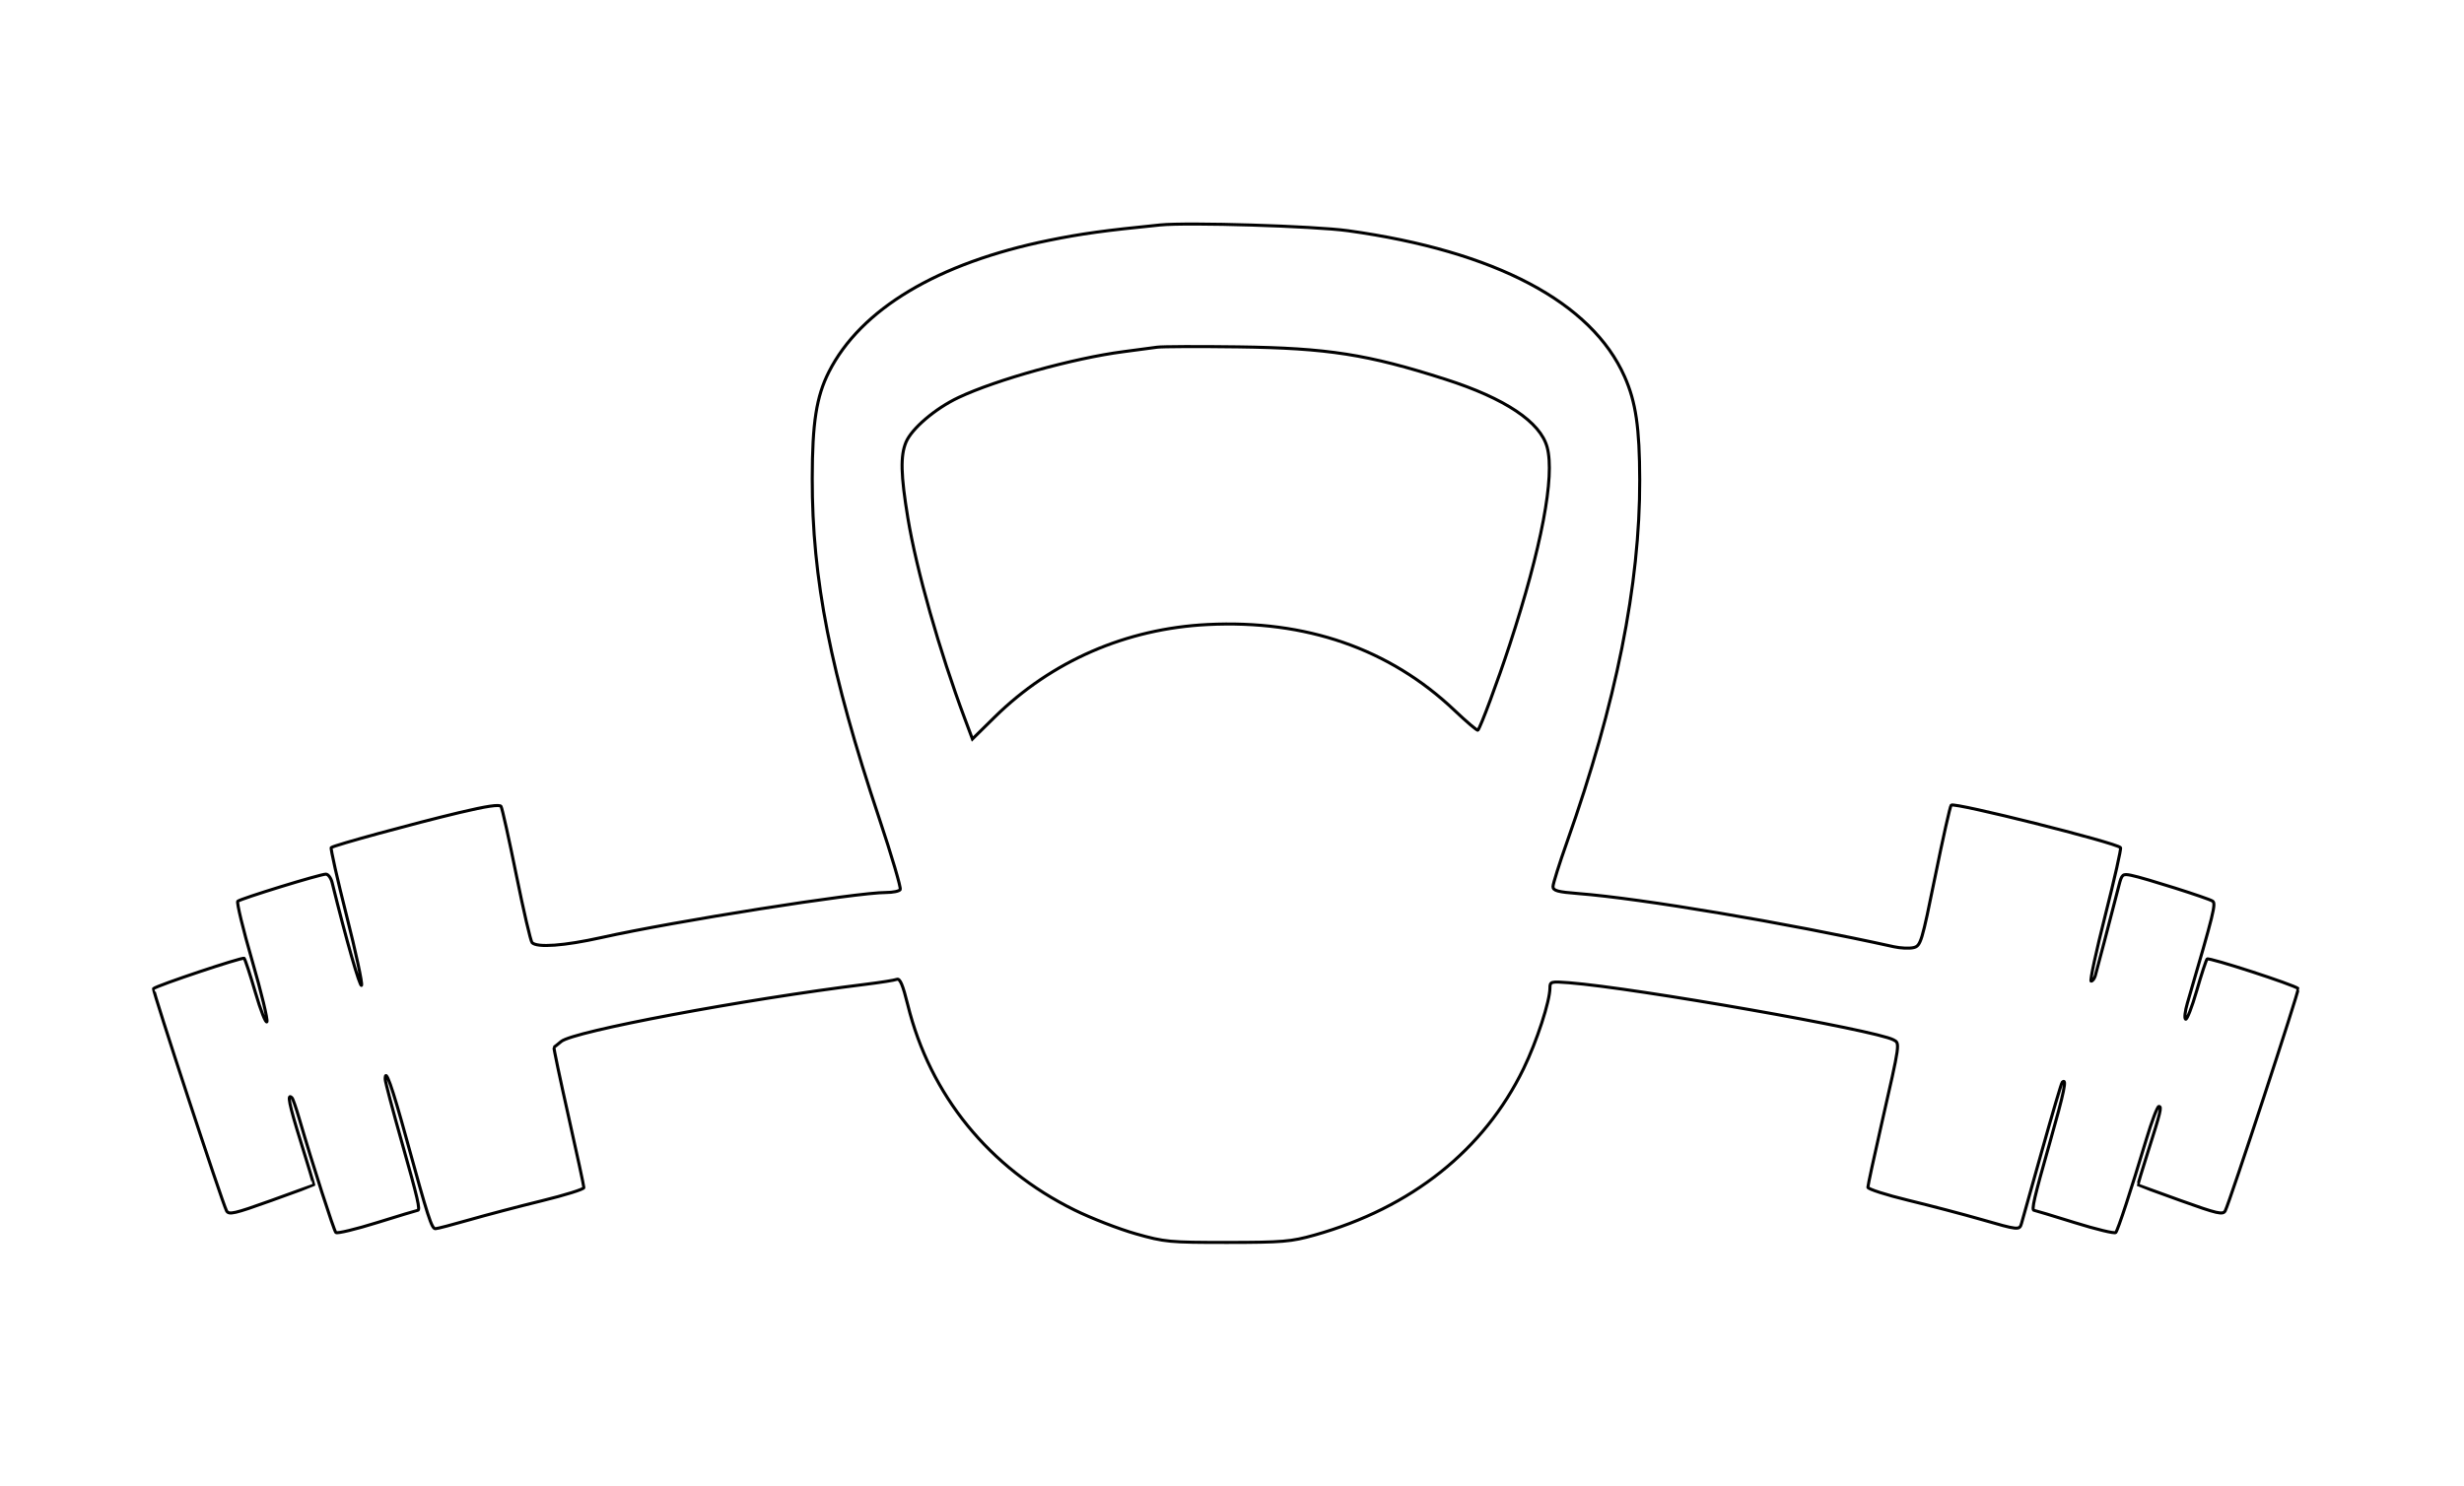
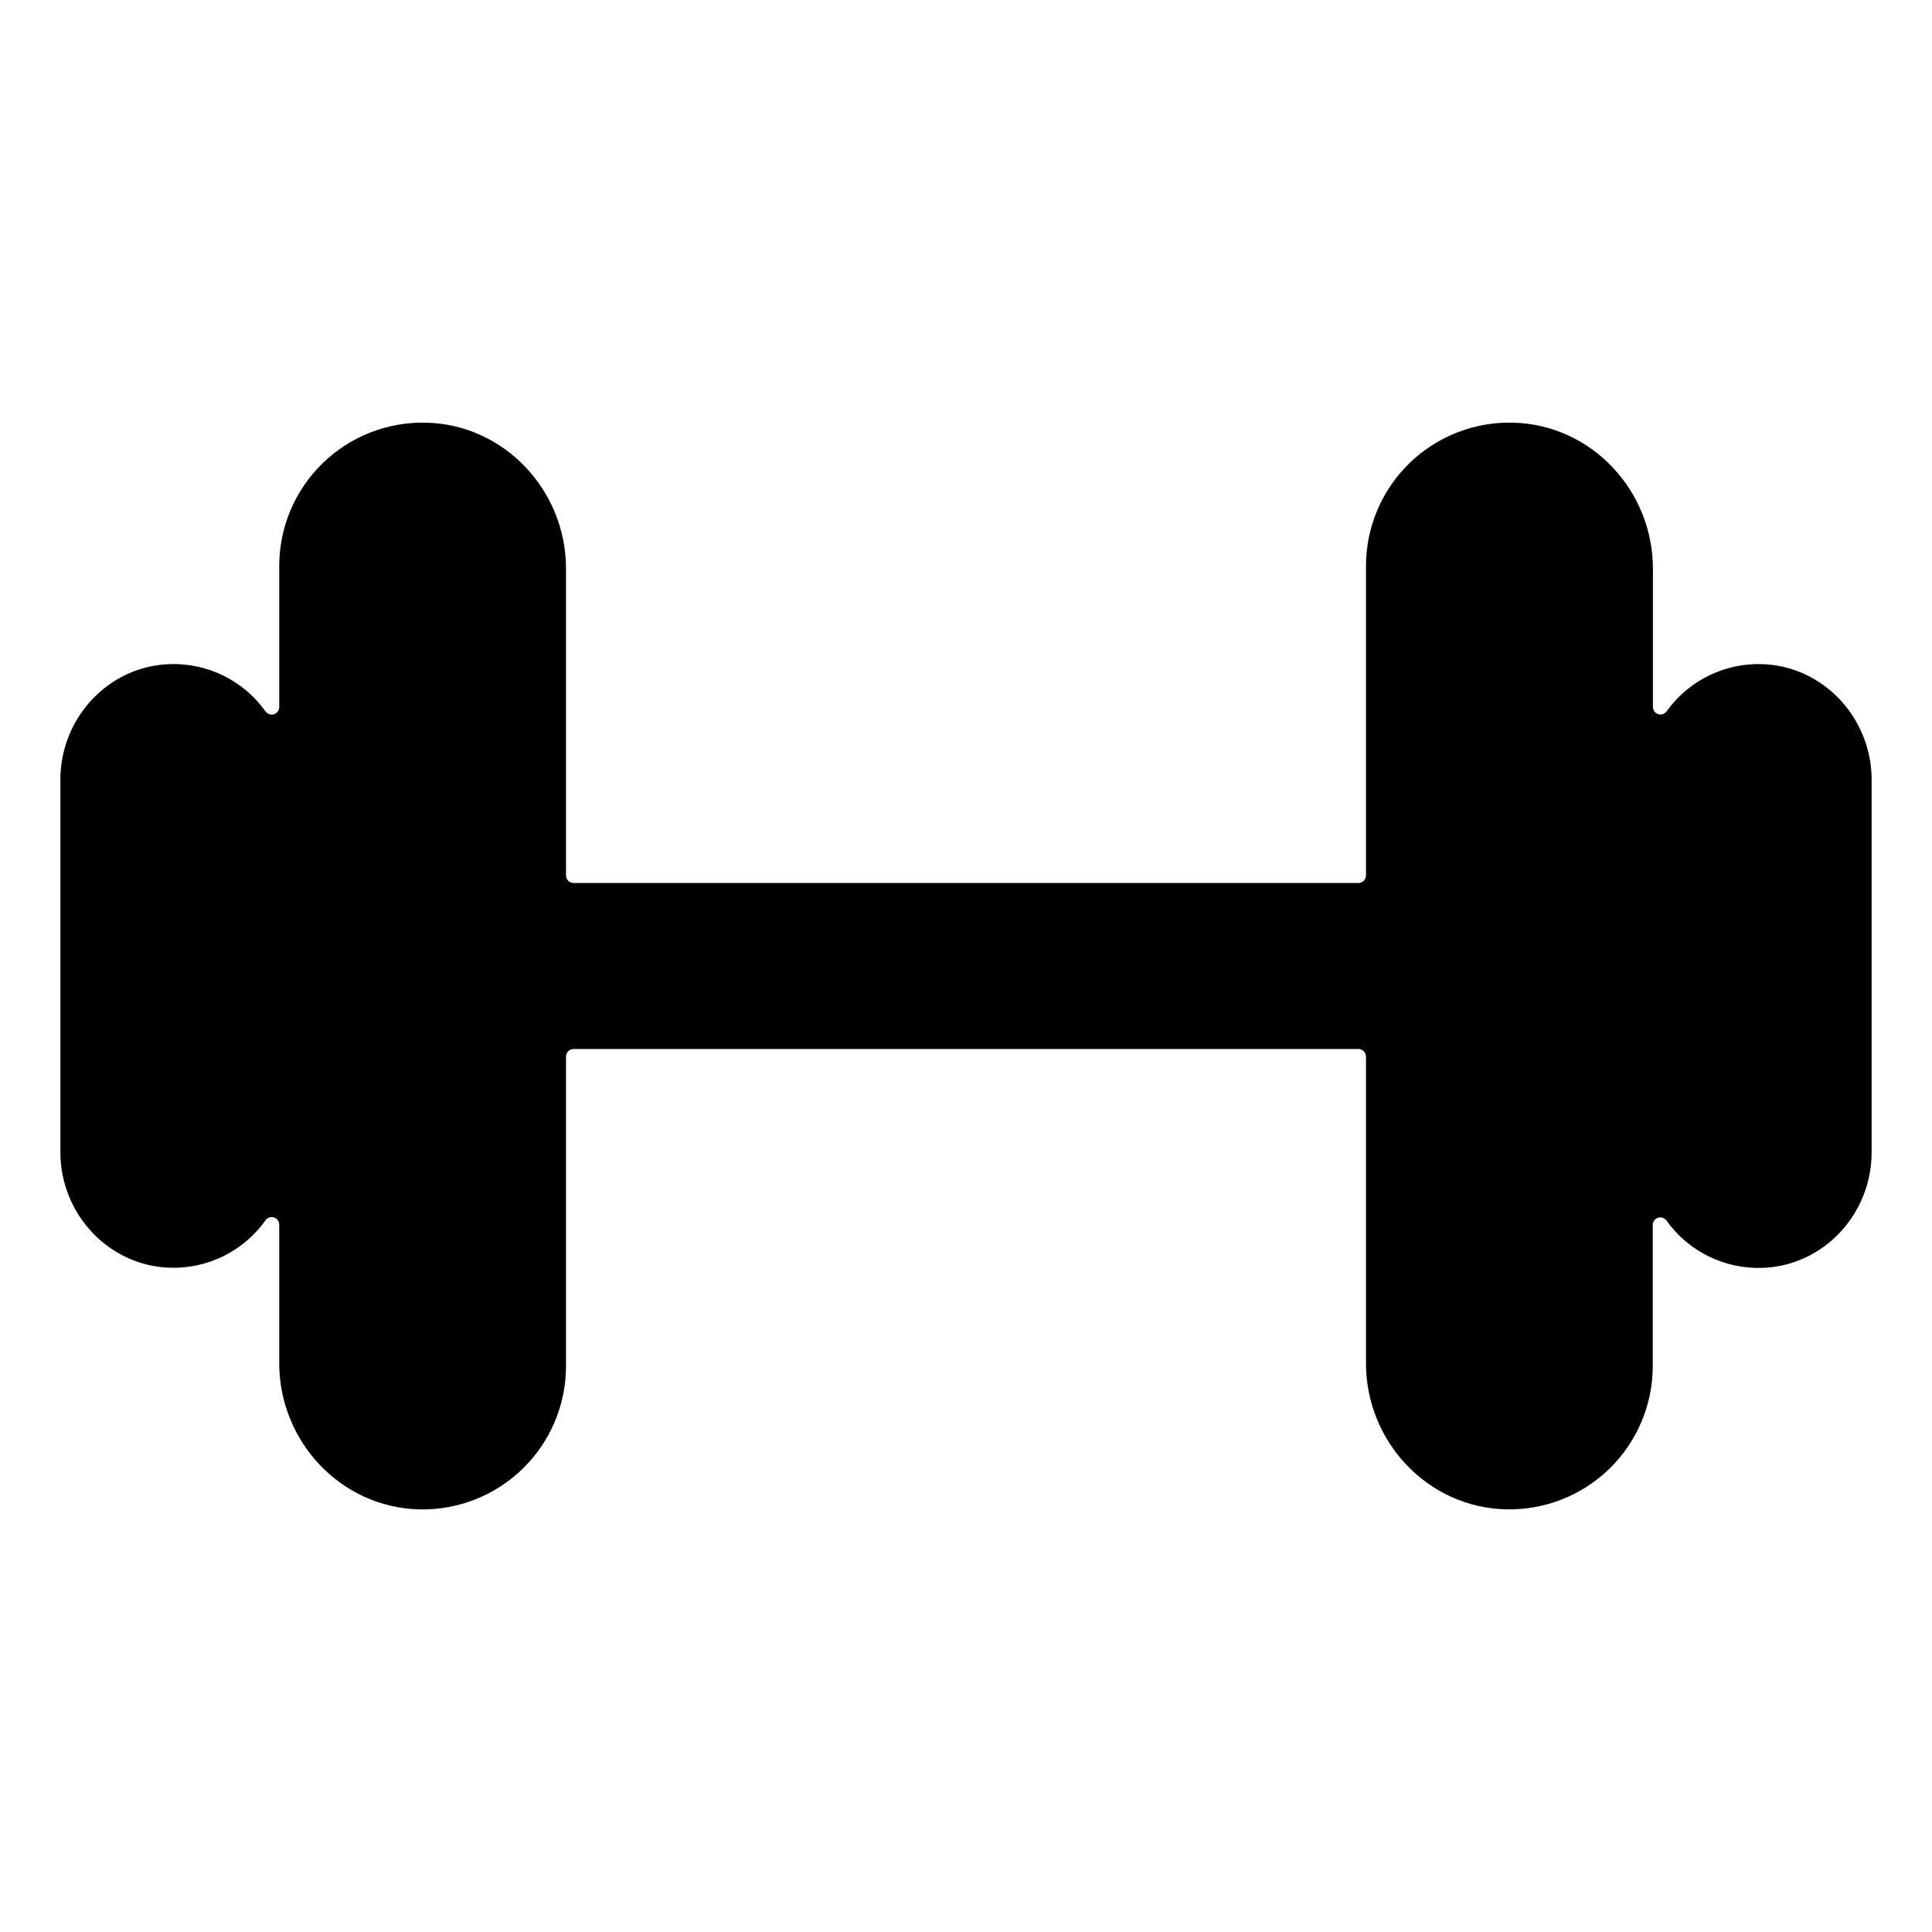
- <svg xmlns="http://www.w3.org/2000/svg" width="806" height="486" viewBox="0 0 806 486" version="1.1">
-   <path d="M 379.500 73.600 C 361.190 75.430, 353.878 76.441, 343.154 78.622 C 306.759 86.027, 281.515 101.133, 271.116 121.729 C 267.050 129.783, 265.718 138.316, 265.691 156.500 C 265.640 189.494, 271.640 219.950, 287.616 267.797 C 291.710 280.060, 294.795 290.522, 294.471 291.047 C 294.147 291.571, 292.078 292, 289.873 292 C 280.040 292, 220.826 301.371, 196.737 306.739 C 184.555 309.454, 175.664 310.103, 174.040 308.396 C 173.571 307.903, 171.248 297.920, 168.879 286.211 C 166.509 274.502, 164.269 264.436, 163.902 263.842 C 163.445 263.103, 159.174 263.730, 150.367 265.829 C 135.345 269.409, 109.077 276.589, 108.354 277.313 C 108.079 277.588, 110.338 287.611, 113.374 299.587 C 116.410 311.564, 118.611 321.820, 118.265 322.380 C 117.762 323.193, 113.267 307.486, 108.641 288.750 C 108.267 287.238, 107.347 286, 106.596 286 C 104.731 286, 78.681 294.016, 77.775 294.868 C 77.376 295.244, 79.506 304.031, 82.509 314.396 C 85.512 324.760, 87.673 333.720, 87.311 334.306 C 86.949 334.892, 85.256 330.587, 83.548 324.741 C 81.840 318.894, 80.185 313.852, 79.869 313.536 C 79.369 313.036, 51.211 322.456, 50.209 323.458 C 49.813 323.853, 72.648 393.325, 74.091 396.116 C 74.827 397.538, 76.579 397.139, 88.713 392.781 C 96.296 390.058, 102.553 387.756, 102.618 387.665 C 102.683 387.574, 100.779 381.229, 98.387 373.564 C 94.526 361.190, 93.783 357.450, 95.532 359.199 C 95.825 359.491, 96.902 362.604, 97.926 366.115 C 102.246 380.934, 109.201 402.555, 109.868 403.245 C 110.265 403.654, 116.351 402.192, 123.393 399.995 C 130.436 397.798, 136.378 396, 136.599 396 C 137.564 396, 136.676 392.151, 131.500 373.910 C 128.475 363.248, 126 353.867, 126 353.063 C 126 349.086, 128.175 355.188, 132.928 372.500 C 140.043 398.418, 141.198 402.001, 142.433 401.994 C 143.020 401.990, 148 400.693, 153.500 399.110 C 159 397.527, 169.684 394.717, 177.243 392.866 C 184.802 391.015, 190.989 389.082, 190.993 388.571 C 190.997 388.061, 188.730 377.544, 185.954 365.200 C 183.179 352.857, 181.042 342.695, 181.204 342.618 C 181.367 342.541, 182.434 341.698, 183.575 340.743 C 187.538 337.427, 243.285 326.957, 283.237 322.025 C 288.043 321.432, 292.599 320.708, 293.361 320.415 C 294.392 320.019, 295.313 322.174, 296.955 328.816 C 304.250 358.343, 323.607 382.146, 351.500 395.891 C 357 398.602, 366 402.097, 371.500 403.660 C 380.989 406.355, 382.522 406.499, 401.500 406.488 C 419.538 406.477, 422.334 406.241, 430 404.083 C 461.680 395.165, 485.439 376.251, 498.362 349.660 C 502.702 340.730, 507 327.565, 507 323.201 C 507 321.151, 507.350 321.057, 513.250 321.525 C 535.183 323.263, 613.399 337.023, 619.345 340.190 C 621.545 341.361, 621.631 340.757, 615.433 367.953 C 612.995 378.653, 611.002 387.878, 611.005 388.453 C 611.007 389.029, 616.970 390.944, 624.255 392.710 C 631.540 394.475, 642.225 397.285, 648 398.954 C 660.298 402.507, 660.614 402.538, 661.263 400.250 C 661.536 399.287, 664.535 388.615, 667.929 376.534 C 671.323 364.452, 674.302 354.365, 674.550 354.117 C 676.236 352.431, 675.306 356.971, 670.484 373.965 C 665.323 392.155, 664.436 396, 665.401 396 C 665.622 396, 671.564 397.798, 678.607 399.995 C 685.649 402.192, 691.712 403.654, 692.081 403.245 C 692.813 402.431, 697.020 389.610, 702.087 372.750 C 703.864 366.837, 705.705 362, 706.178 362 C 707.220 362, 706.827 363.634, 702.559 377.050 C 700.731 382.798, 699.295 387.574, 699.368 387.665 C 699.440 387.756, 705.704 390.058, 713.287 392.781 C 725.421 397.139, 727.173 397.538, 727.909 396.116 C 729.386 393.259, 752.182 323.848, 751.776 323.443 C 750.598 322.265, 722.491 313.129, 721.968 313.755 C 721.626 314.165, 720.083 318.877, 718.540 324.227 C 716.997 329.577, 715.371 333.729, 714.927 333.455 C 714.484 333.181, 714.744 330.829, 715.505 328.228 C 724.268 298.298, 724.938 295.578, 723.738 294.805 C 722.235 293.836, 701.367 287.223, 697.152 286.380 C 694.325 285.815, 694.075 286.018, 693.144 289.639 C 690.251 300.889, 685.841 317.720, 685.386 319.250 C 685.100 320.212, 684.490 321, 684.031 321 C 683.573 321, 685.661 311.283, 688.672 299.406 C 691.683 287.530, 693.921 277.588, 693.646 277.313 C 691.978 275.645, 639.249 262.418, 638.250 263.417 C 637.904 263.763, 635.549 274.257, 633.016 286.738 C 628.636 308.324, 628.292 309.460, 625.956 310.032 C 624.605 310.362, 621.700 310.234, 619.500 309.747 C 584.193 301.928, 536.883 293.955, 516.250 292.348 C 509.531 291.824, 508 291.401, 508 290.065 C 508 289.162, 510.067 282.591, 512.593 275.462 C 528.623 230.224, 536.450 191.221, 536.366 157 C 536.324 139.915, 535.103 131.551, 531.444 123.276 C 520.633 98.833, 489.108 82.188, 440.925 75.484 C 430.065 73.973, 388.516 72.698, 379.500 73.600 M 378.500 113.596 C 376.850 113.825, 371.900 114.483, 367.500 115.058 C 351.132 117.196, 325.916 124.207, 313.508 130.070 C 305.953 133.639, 298.222 140.225, 296.363 144.673 C 294.497 149.140, 294.651 155.381, 296.977 169.500 C 299.764 186.412, 307.333 213.091, 315.601 235.141 L 318.091 241.781 325.343 234.641 C 343.980 216.289, 368.404 205.662, 395 204.331 C 427.117 202.724, 454.522 212.246, 475.769 232.396 C 479.768 236.189, 483.217 239.114, 483.433 238.896 C 484.282 238.040, 489.931 222.865, 493.818 211 C 504.245 179.170, 508.670 155.856, 506.093 146.327 C 503.855 138.053, 492.358 130.364, 472.868 124.106 C 447.404 115.930, 434.275 113.876, 405 113.489 C 392.075 113.319, 380.150 113.367, 378.500 113.596" stroke="#000000" fill="none" />
+ <svg xmlns="http://www.w3.org/2000/svg" fill="#000000" width="800px" height="800px" viewBox="0 0 512 512">
+   <path d="M467,176a29.94,29.94,0,0,0-25.32,12.5,2,2,0,0,1-3.64-1.14V150.71c0-20.75-16.34-38.21-37.08-38.7A38,38,0,0,0,362,150v82a2,2,0,0,1-2,2H152a2,2,0,0,1-2-2V150.71c0-20.75-16.34-38.21-37.08-38.7A38,38,0,0,0,74,150v37.38a2,2,0,0,1-3.64,1.14A29.94,29.94,0,0,0,45,176c-16.3.51-29,14.31-29,30.62v98.72c0,16.31,12.74,30.11,29,30.62a29.94,29.94,0,0,0,25.32-12.5A2,2,0,0,1,74,324.62v36.67C74,382,90.34,399.5,111.08,400A38,38,0,0,0,150,362V280a2,2,0,0,1,2-2H360a2,2,0,0,1,2,2v81.29c0,20.75,16.34,38.21,37.08,38.7A38,38,0,0,0,438,362V324.62a2,2,0,0,1,3.64-1.14A29.94,29.94,0,0,0,467,336c16.3-.51,29-14.31,29-30.62V206.64C496,190.33,483.26,176.53,467,176Z" />
</svg>
